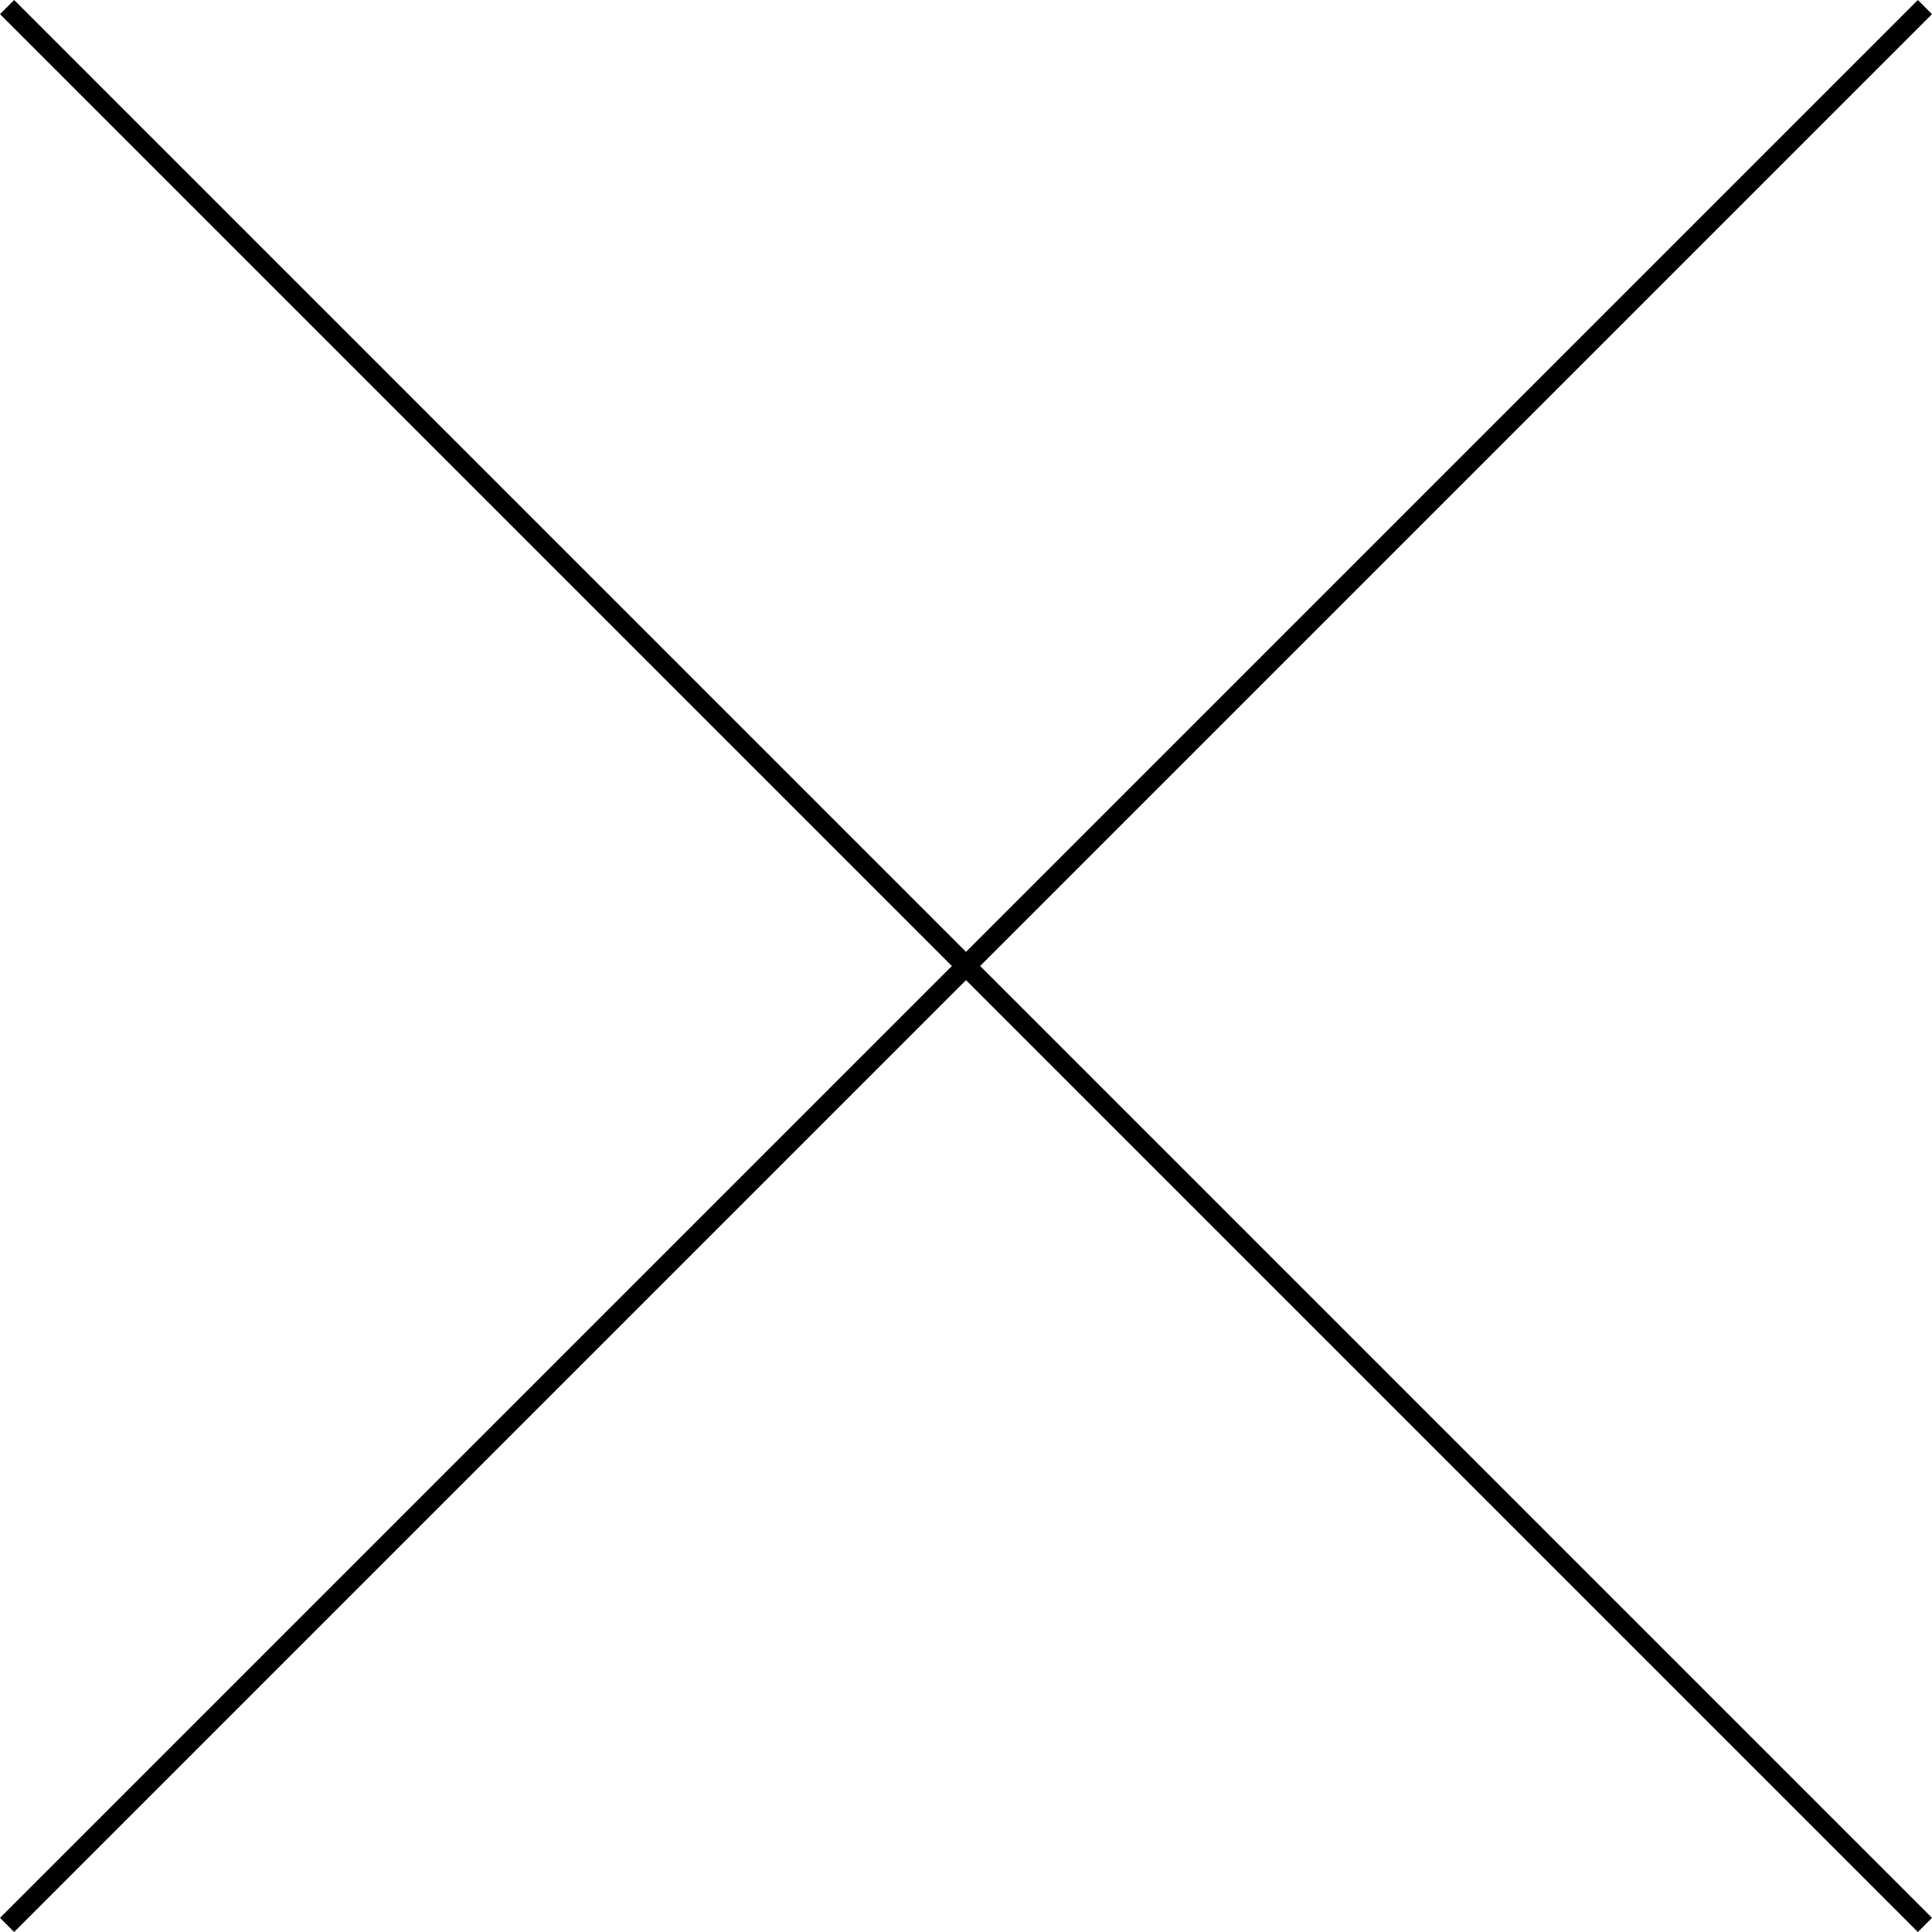
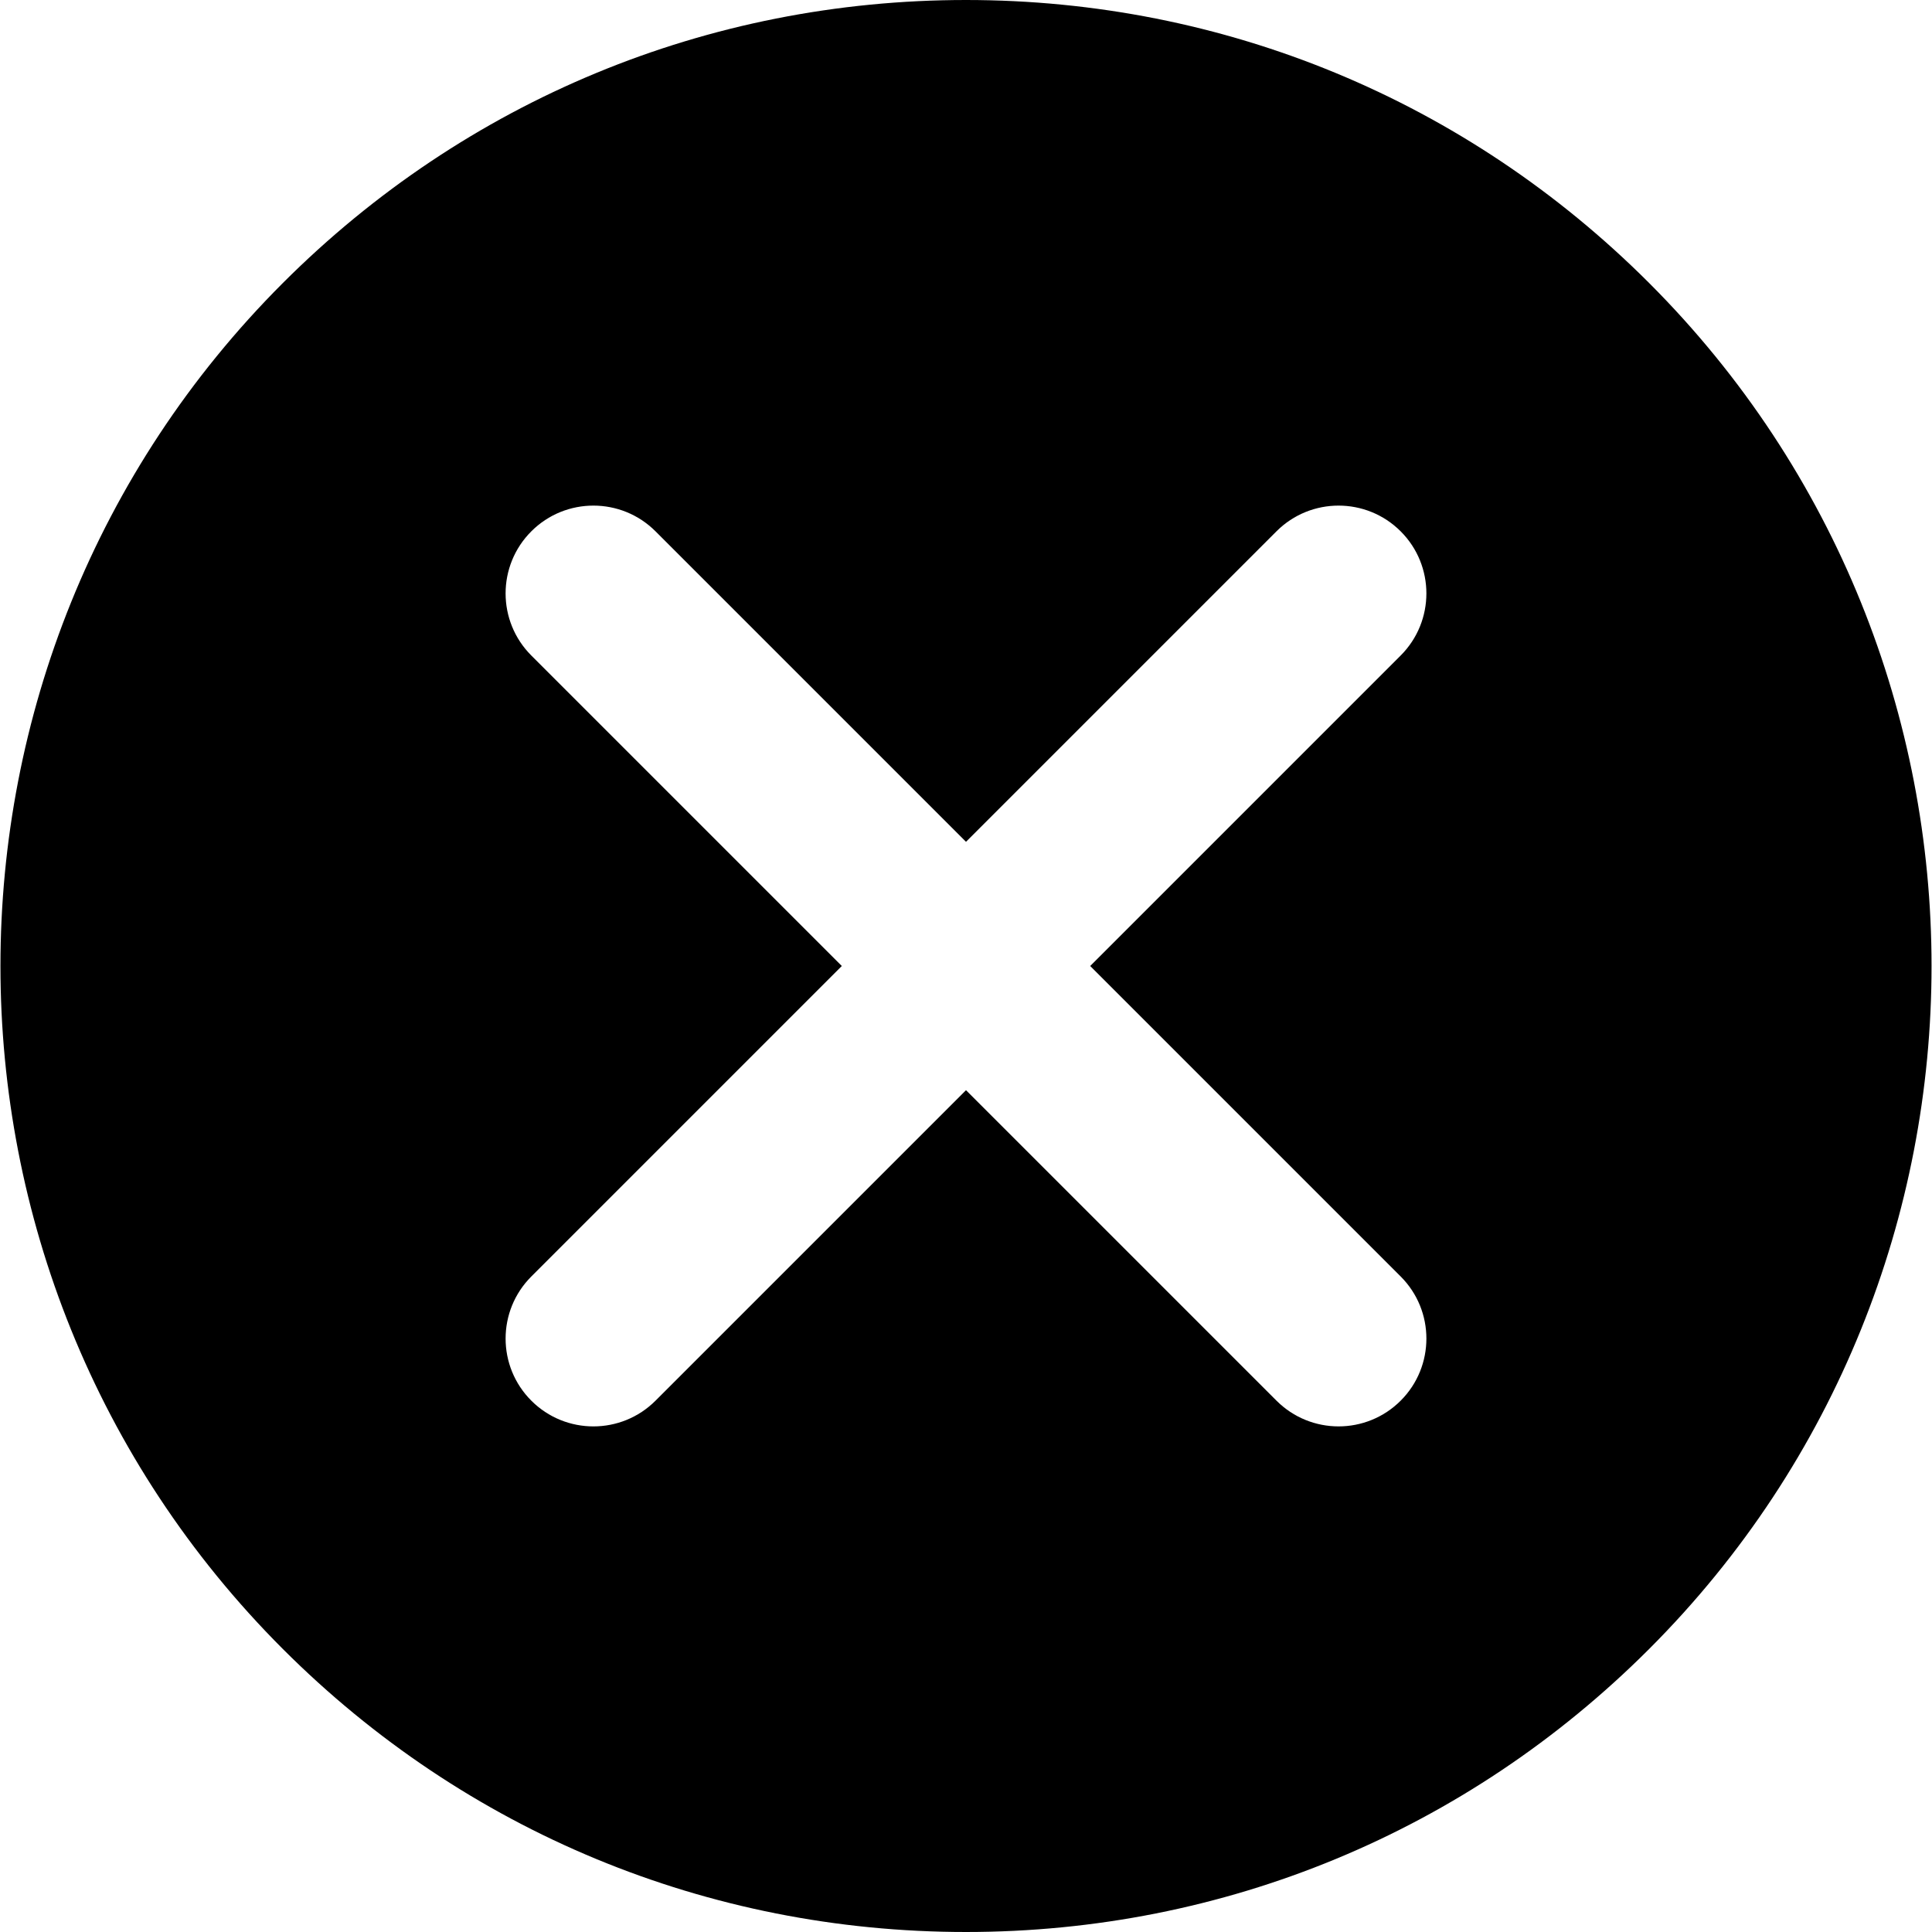
- <svg xmlns="http://www.w3.org/2000/svg" id="Layer_1" data-name="Layer 1" viewBox="0 0 579.74 579.74">
-   <defs>
-     <style>.cls-1{fill:none;stroke:#000;stroke-miterlimit:10;stroke-width:6px;}</style>
-   </defs>
-   <line class="cls-1" x1="2.12" y1="2.12" x2="577.62" y2="577.62" />
-   <line class="cls-1" x1="2.12" y1="577.62" x2="577.62" y2="2.12" />
+ <svg xmlns="http://www.w3.org/2000/svg" version="1.1" id="Layer_1" x="0px" y="0px" viewBox="0 0 330 330" style="enable-background:new 0 0 330 330;" xml:space="preserve">
+   <g id="XMLID_28_">
+     <path id="XMLID_29_" d="M165,0C120.926,0,79.492,17.163,48.328,48.327c-64.334,64.333-64.334,169.011-0.002,233.345   C79.49,312.837,120.926,330,165,330c44.072,0,85.508-17.163,116.672-48.328c64.334-64.334,64.334-169.012,0-233.345   C250.508,17.163,209.072,0,165,0z M239.246,239.245c-2.93,2.929-6.768,4.394-10.607,4.394c-3.838,0-7.678-1.465-10.605-4.394   L165,186.213l-53.033,53.033c-2.93,2.929-6.768,4.394-10.607,4.394c-3.838,0-7.678-1.465-10.605-4.394   c-5.859-5.857-5.859-15.355,0-21.213L143.787,165l-53.033-53.033c-5.859-5.857-5.859-15.355,0-21.213   c5.857-5.857,15.355-5.857,21.213,0L165,143.787l53.031-53.033c5.857-5.857,15.355-5.857,21.213,0   c5.859,5.857,5.859,15.355,0,21.213L186.213,165l53.033,53.032C245.104,223.89,245.104,233.388,239.246,239.245z" />
+   </g>
+   <g>
+ </g>
+   <g>
+ </g>
+   <g>
+ </g>
+   <g>
+ </g>
+   <g>
+ </g>
+   <g>
+ </g>
+   <g>
+ </g>
+   <g>
+ </g>
+   <g>
+ </g>
+   <g>
+ </g>
+   <g>
+ </g>
+   <g>
+ </g>
+   <g>
+ </g>
+   <g>
+ </g>
+   <g>
+ </g>
</svg>
